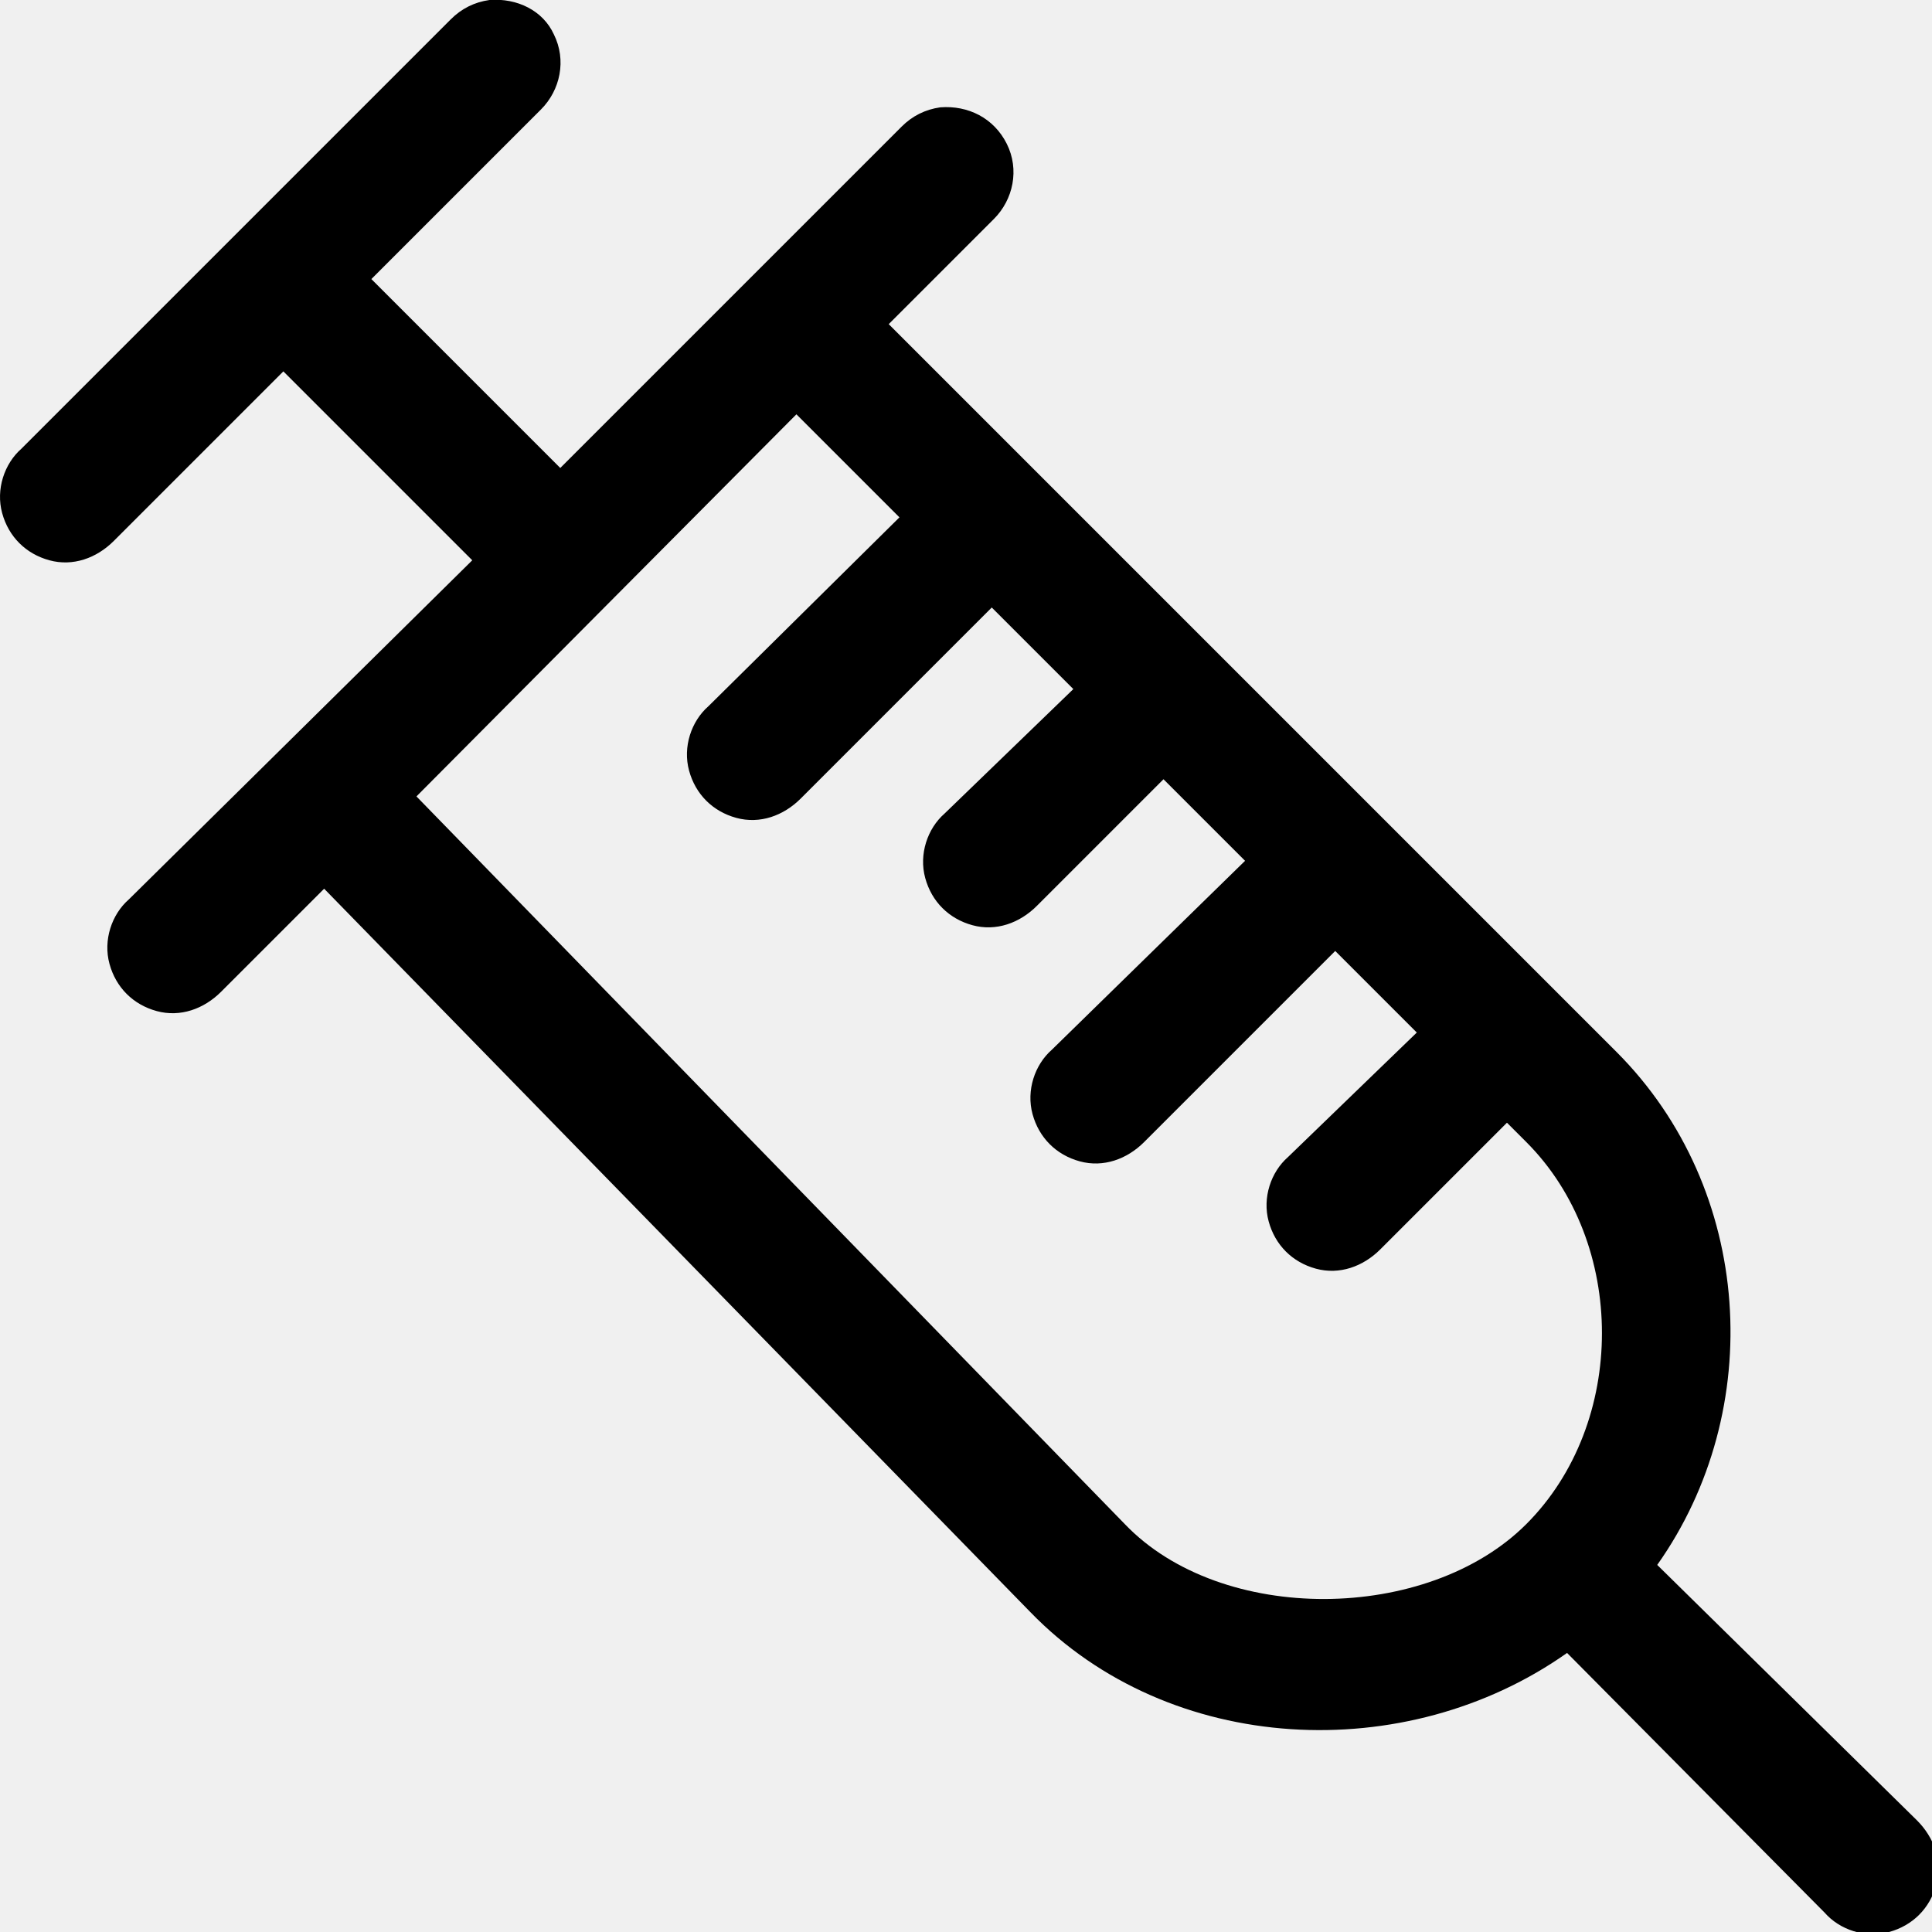
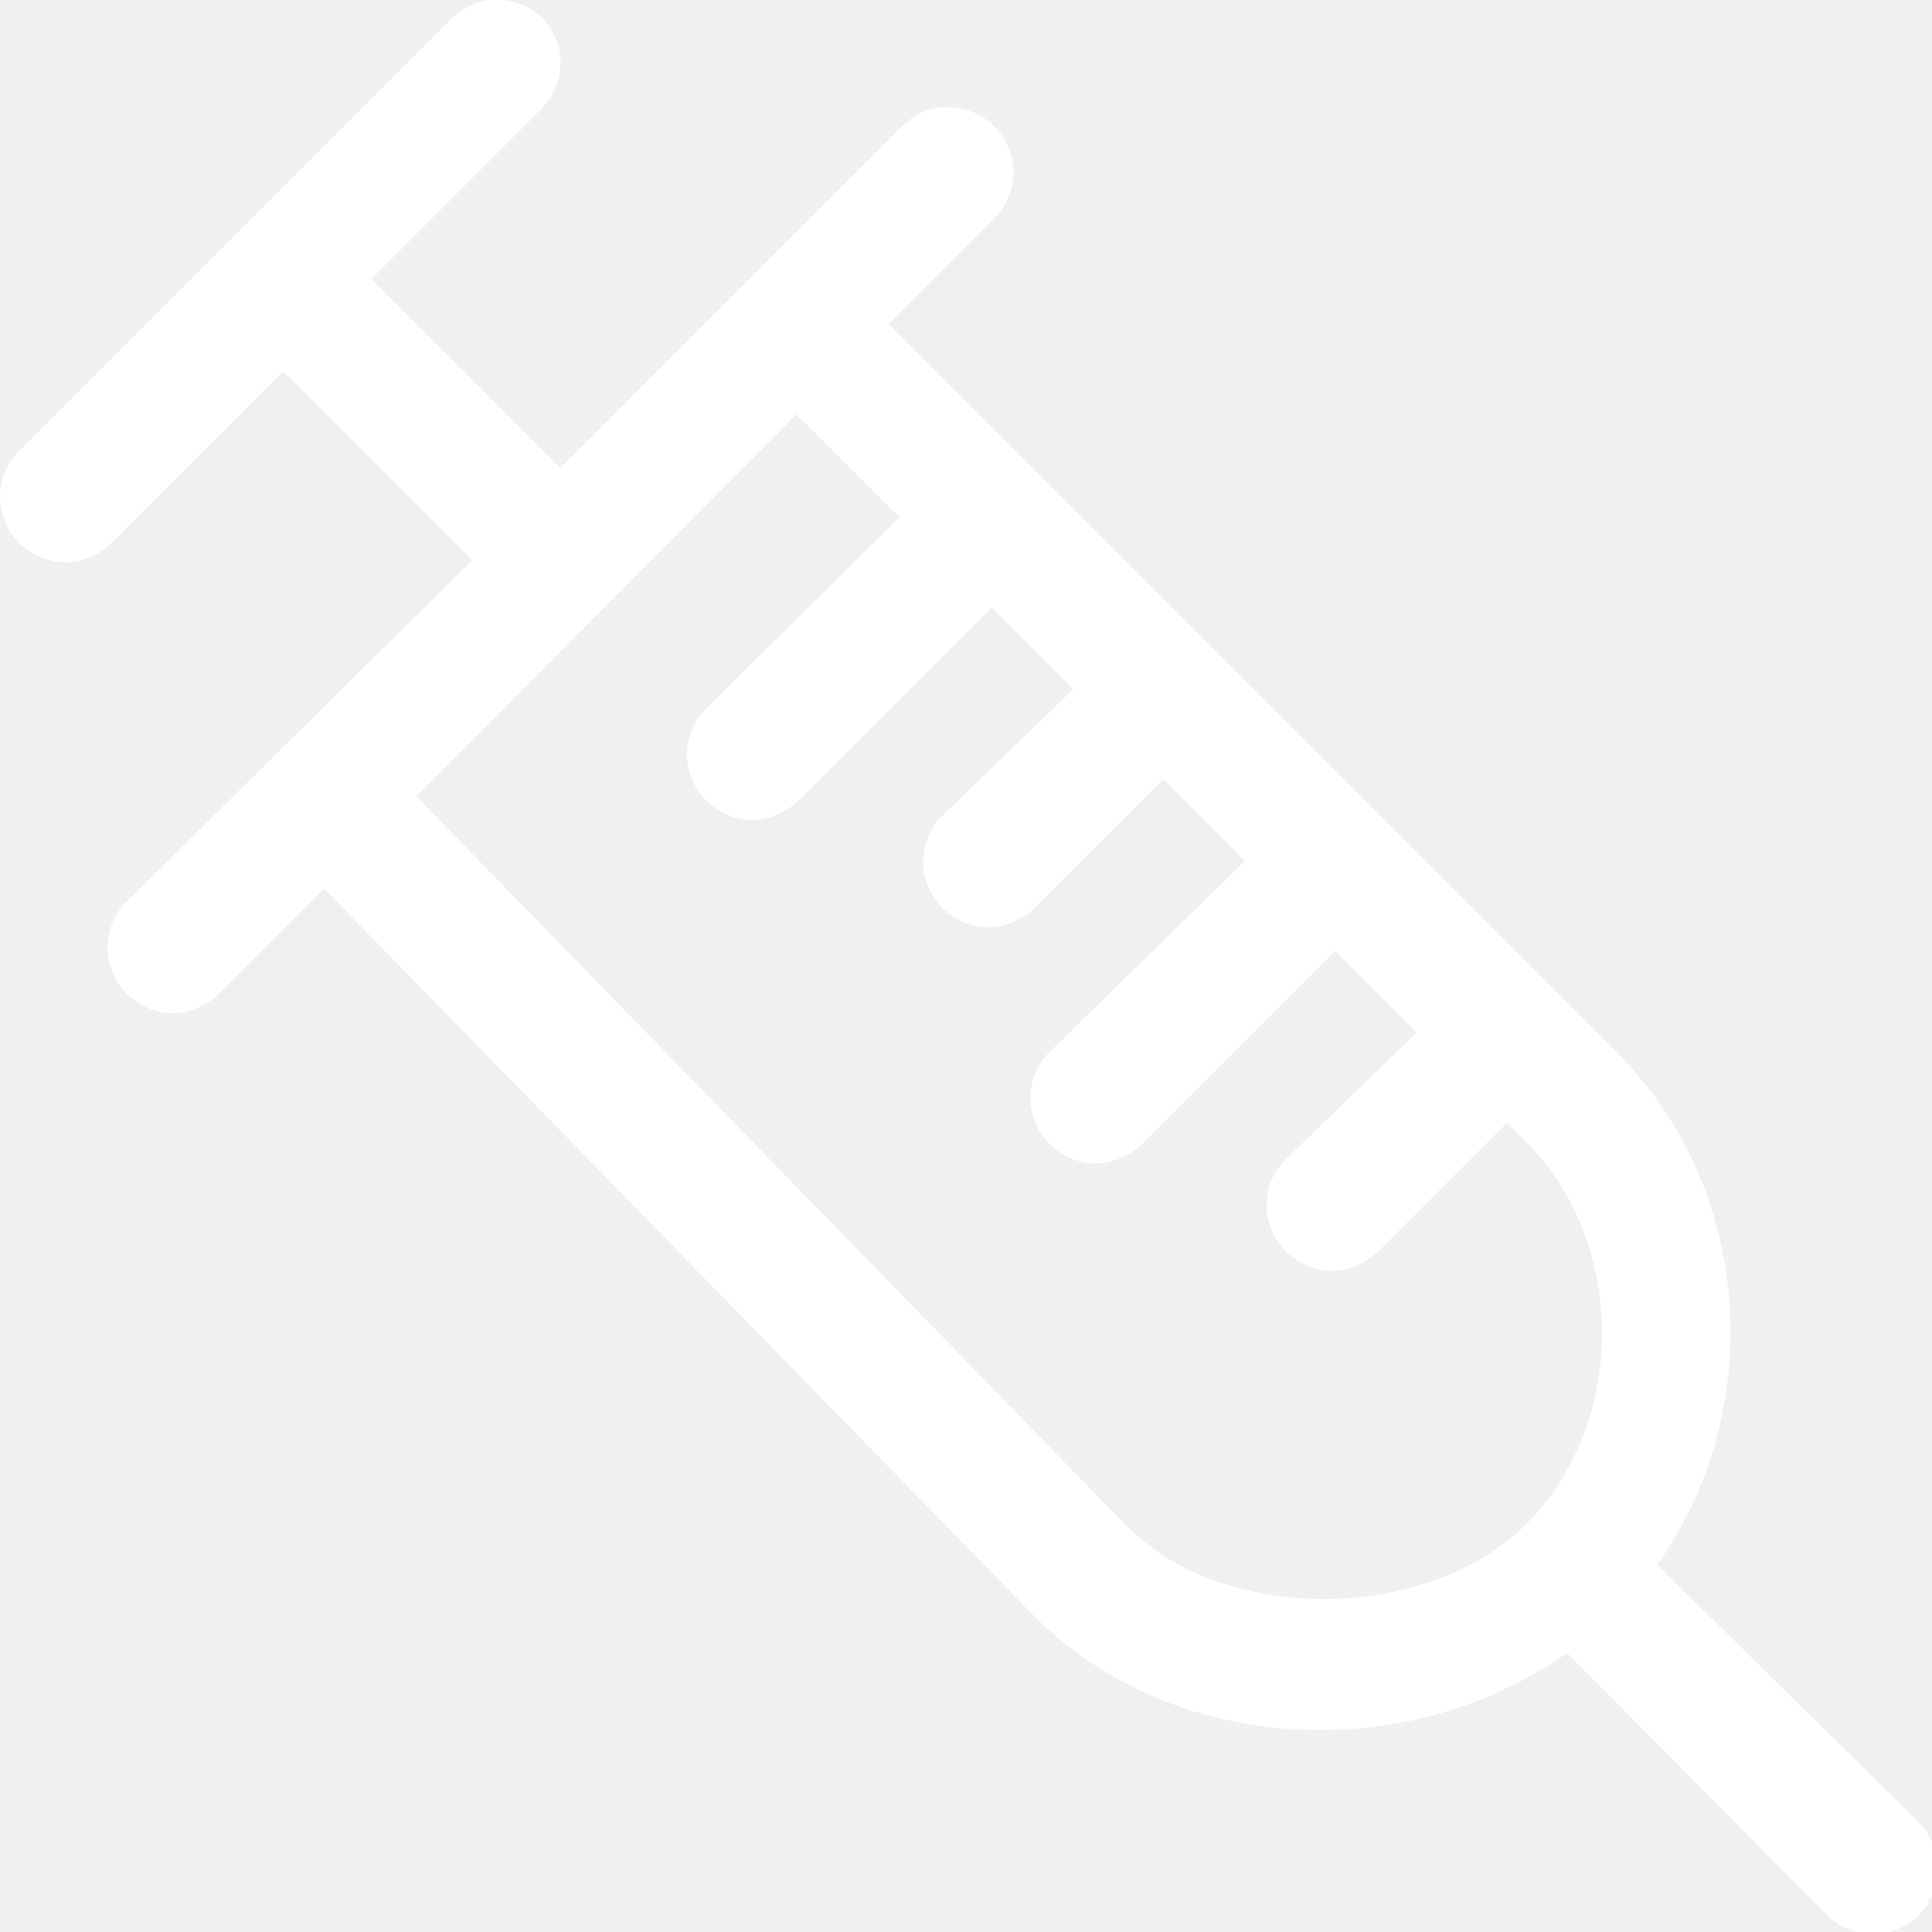
<svg xmlns="http://www.w3.org/2000/svg" xmlns:xlink="http://www.w3.org/1999/xlink" version="1.1" id="Слой_1" x="0px" y="0px" viewBox="0 0 90 90" style="enable-background:new 0 0 90 90;" xml:space="preserve">
  <style type="text/css">
- 	.st0{clip-path:url(#SVGID_2_);}
+ 	.st0{clip-path:url(#SVGID_2_); fill:#fff}
</style>
  <g>
    <defs>
      <path id="SVGID_1_" d="M37.1,19.3l4.8,4.8L33,32.9c-0.8,0.7-1.2,1.9-0.9,3c0.3,1.1,1.1,1.9,2.2,2.2c1.1,0.3,2.2-0.1,3-0.9l8.9-8.9    l3.8,3.8L44,37.9c-0.8,0.7-1.2,1.9-0.9,3c0.3,1.1,1.1,1.9,2.2,2.2c1.1,0.3,2.2-0.1,3-0.9l5.9-5.9l3.8,3.8L49,48.9    c-0.8,0.7-1.2,1.9-0.9,3c0.3,1.1,1.1,1.9,2.2,2.2c1.1,0.3,2.2-0.1,3-0.9l8.9-8.9l3.8,3.8L60,53.9c-0.8,0.7-1.2,1.9-0.9,3    c0.3,1.1,1.1,1.9,2.2,2.2c1.1,0.3,2.2-0.1,3-0.9l5.9-5.9l0.9,0.9c4.7,4.7,4.7,13.1,0,17.8c-4.6,4.6-14.2,4.7-18.7,0L19.4,37.1    L37.1,19.3z M22.8,0c-0.7,0.1-1.3,0.4-1.8,0.9l-20,20c-0.8,0.7-1.2,1.9-0.9,3c0.3,1.1,1.1,1.9,2.2,2.2c1.1,0.3,2.2-0.1,3-0.9    l7.9-7.9l8.8,8.8L6,41.9c-0.8,0.7-1.2,1.9-0.9,3c0.3,1.1,1.1,1.9,2.2,2.2c1.1,0.3,2.2-0.1,3-0.9l4.8-4.8L48,75.1    c6.5,6.7,17.5,7.2,25,1.9L85,89.1c0.7,0.8,1.9,1.2,3,0.9s1.9-1.1,2.2-2.2c0.3-1.1-0.1-2.2-0.9-3L77.2,72.9    c5.1-7.2,4.5-17.5-1.9-23.9L41.4,15.1l4.9-4.9c0.9-0.9,1.2-2.3,0.6-3.5c-0.6-1.2-1.8-1.8-3.1-1.7c-0.7,0.1-1.3,0.4-1.8,0.9    L26.1,21.8l-8.8-8.8l7.9-7.9c0.9-0.9,1.2-2.3,0.6-3.5C25.3,0.5,24.1-0.1,22.8,0z" />
    </defs>
    <clipPath id="SVGID_2_">
      <use xlink:href="#SVGID_1_" style="overflow:visible;" />
    </clipPath>
    <rect x="-5" y="-5" class="st0" width="100.3" height="100.2" />
  </g>
</svg>
